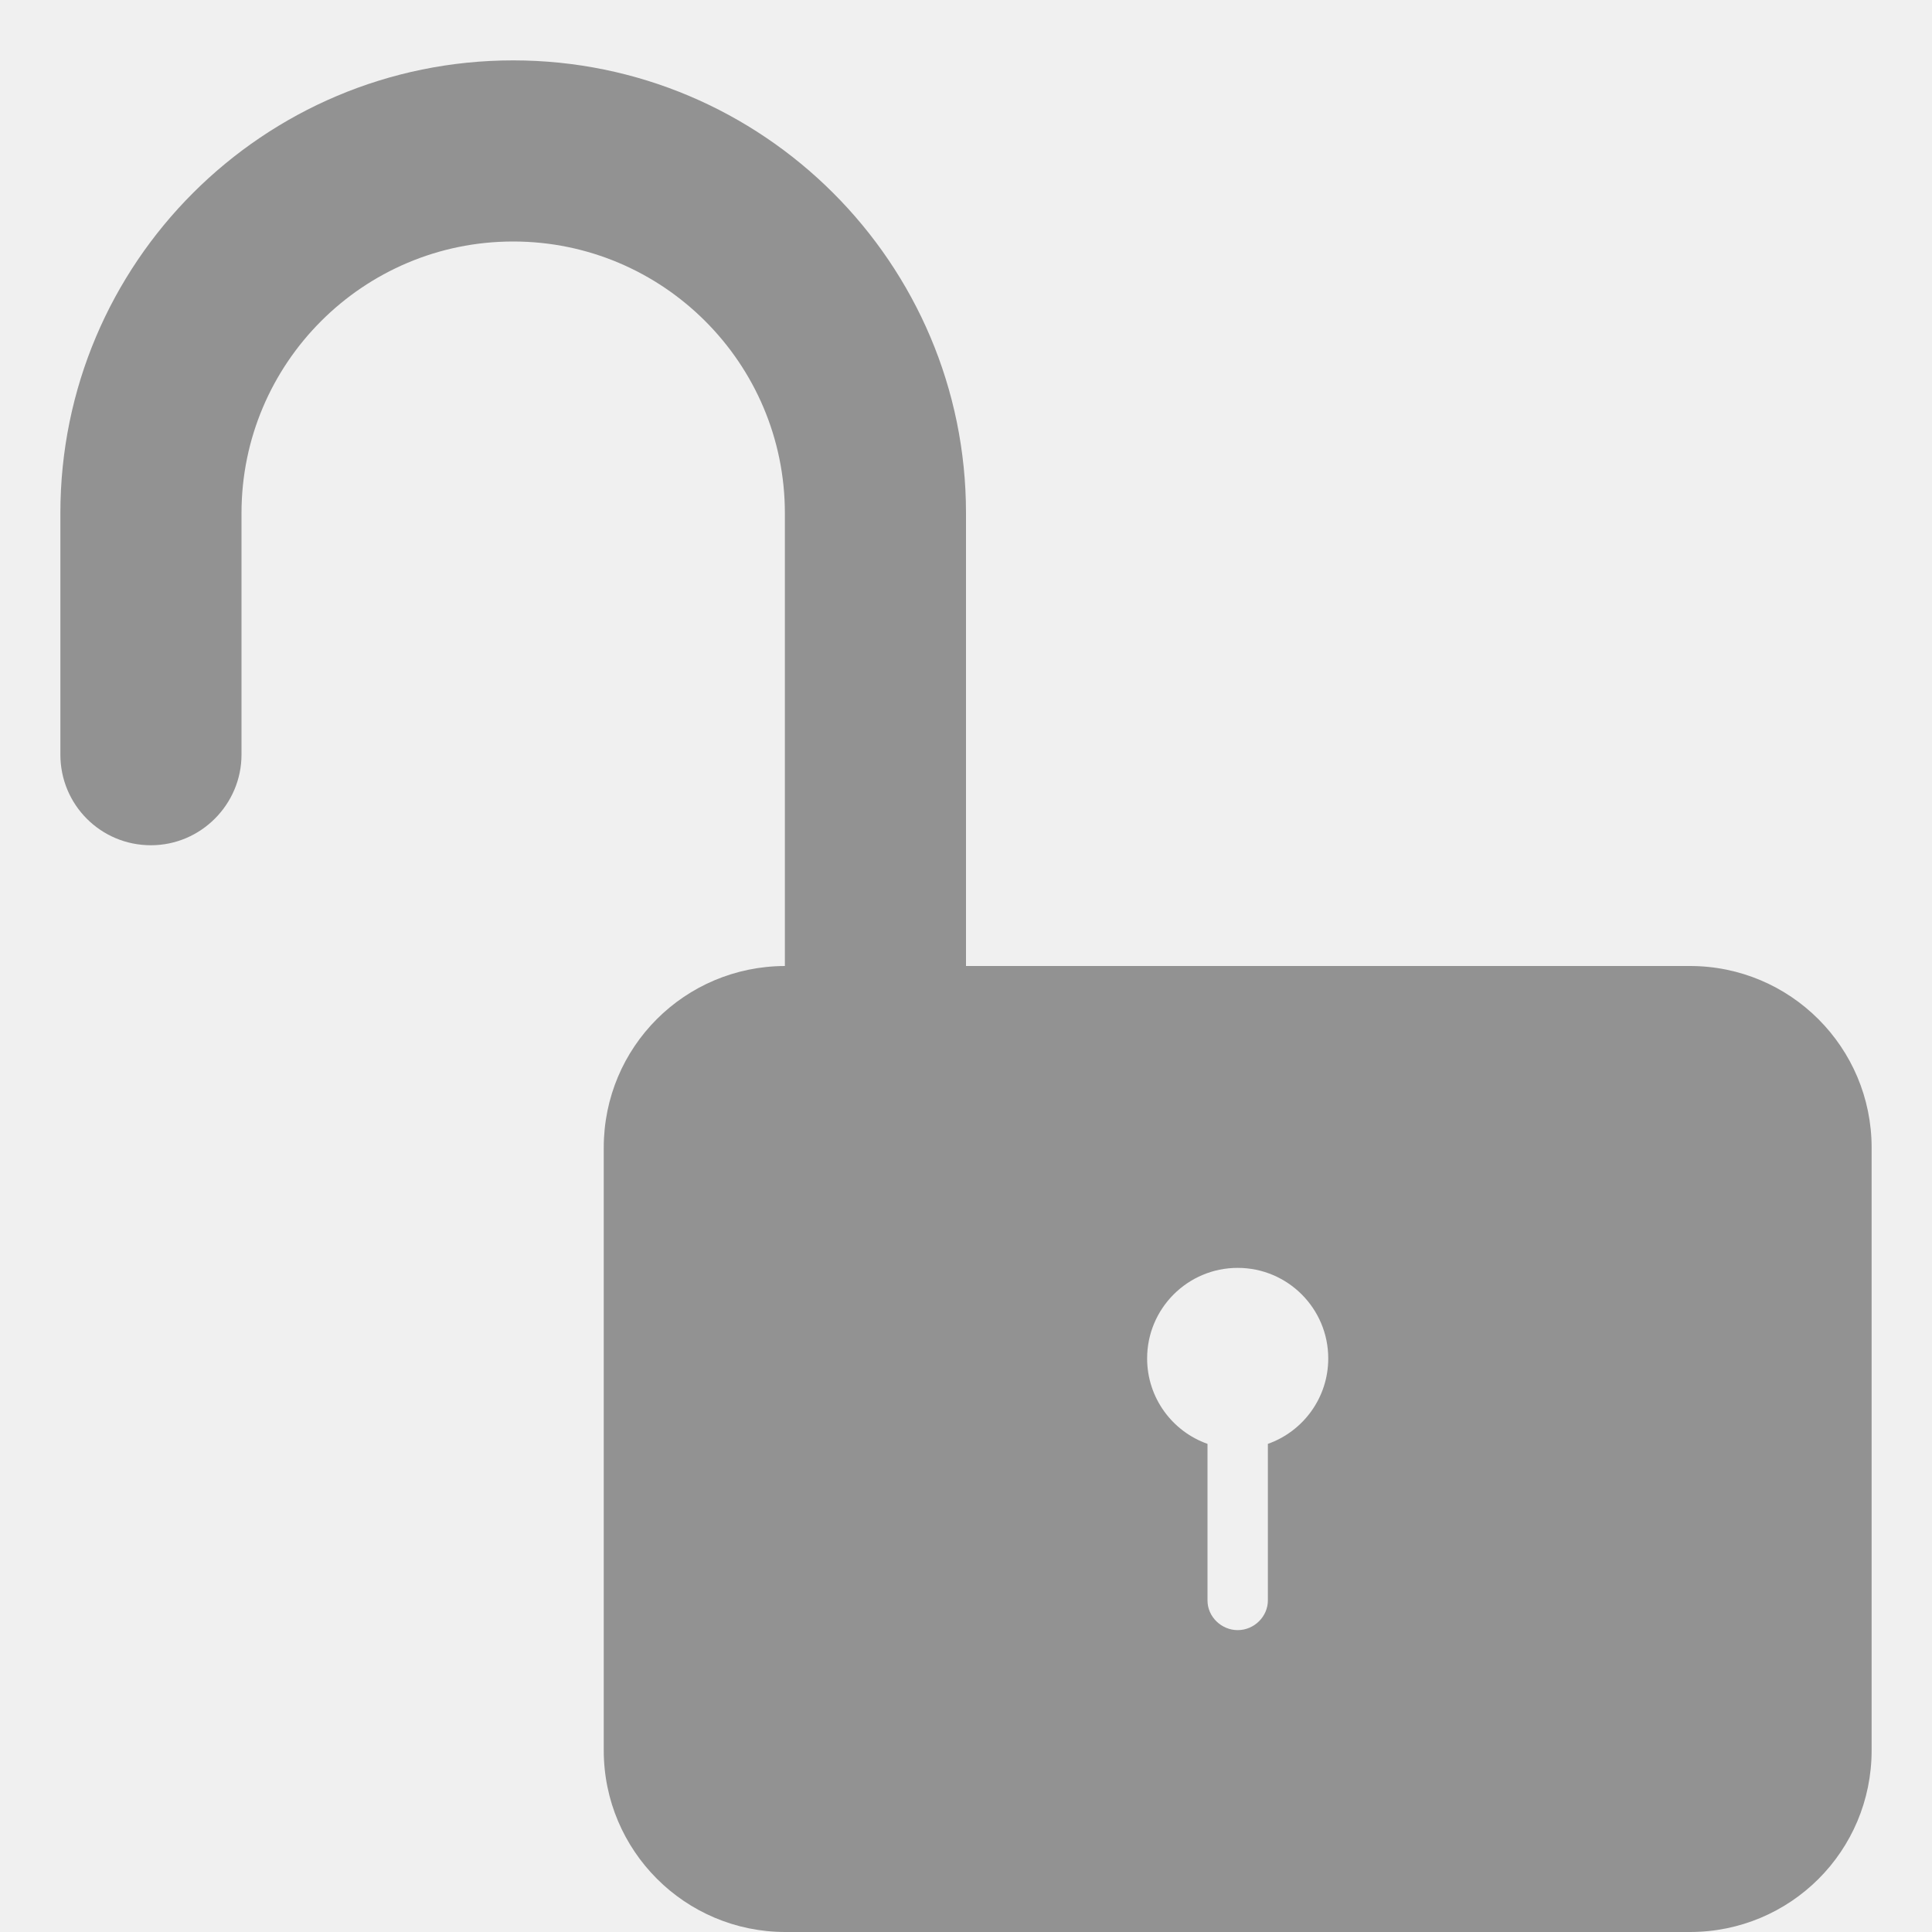
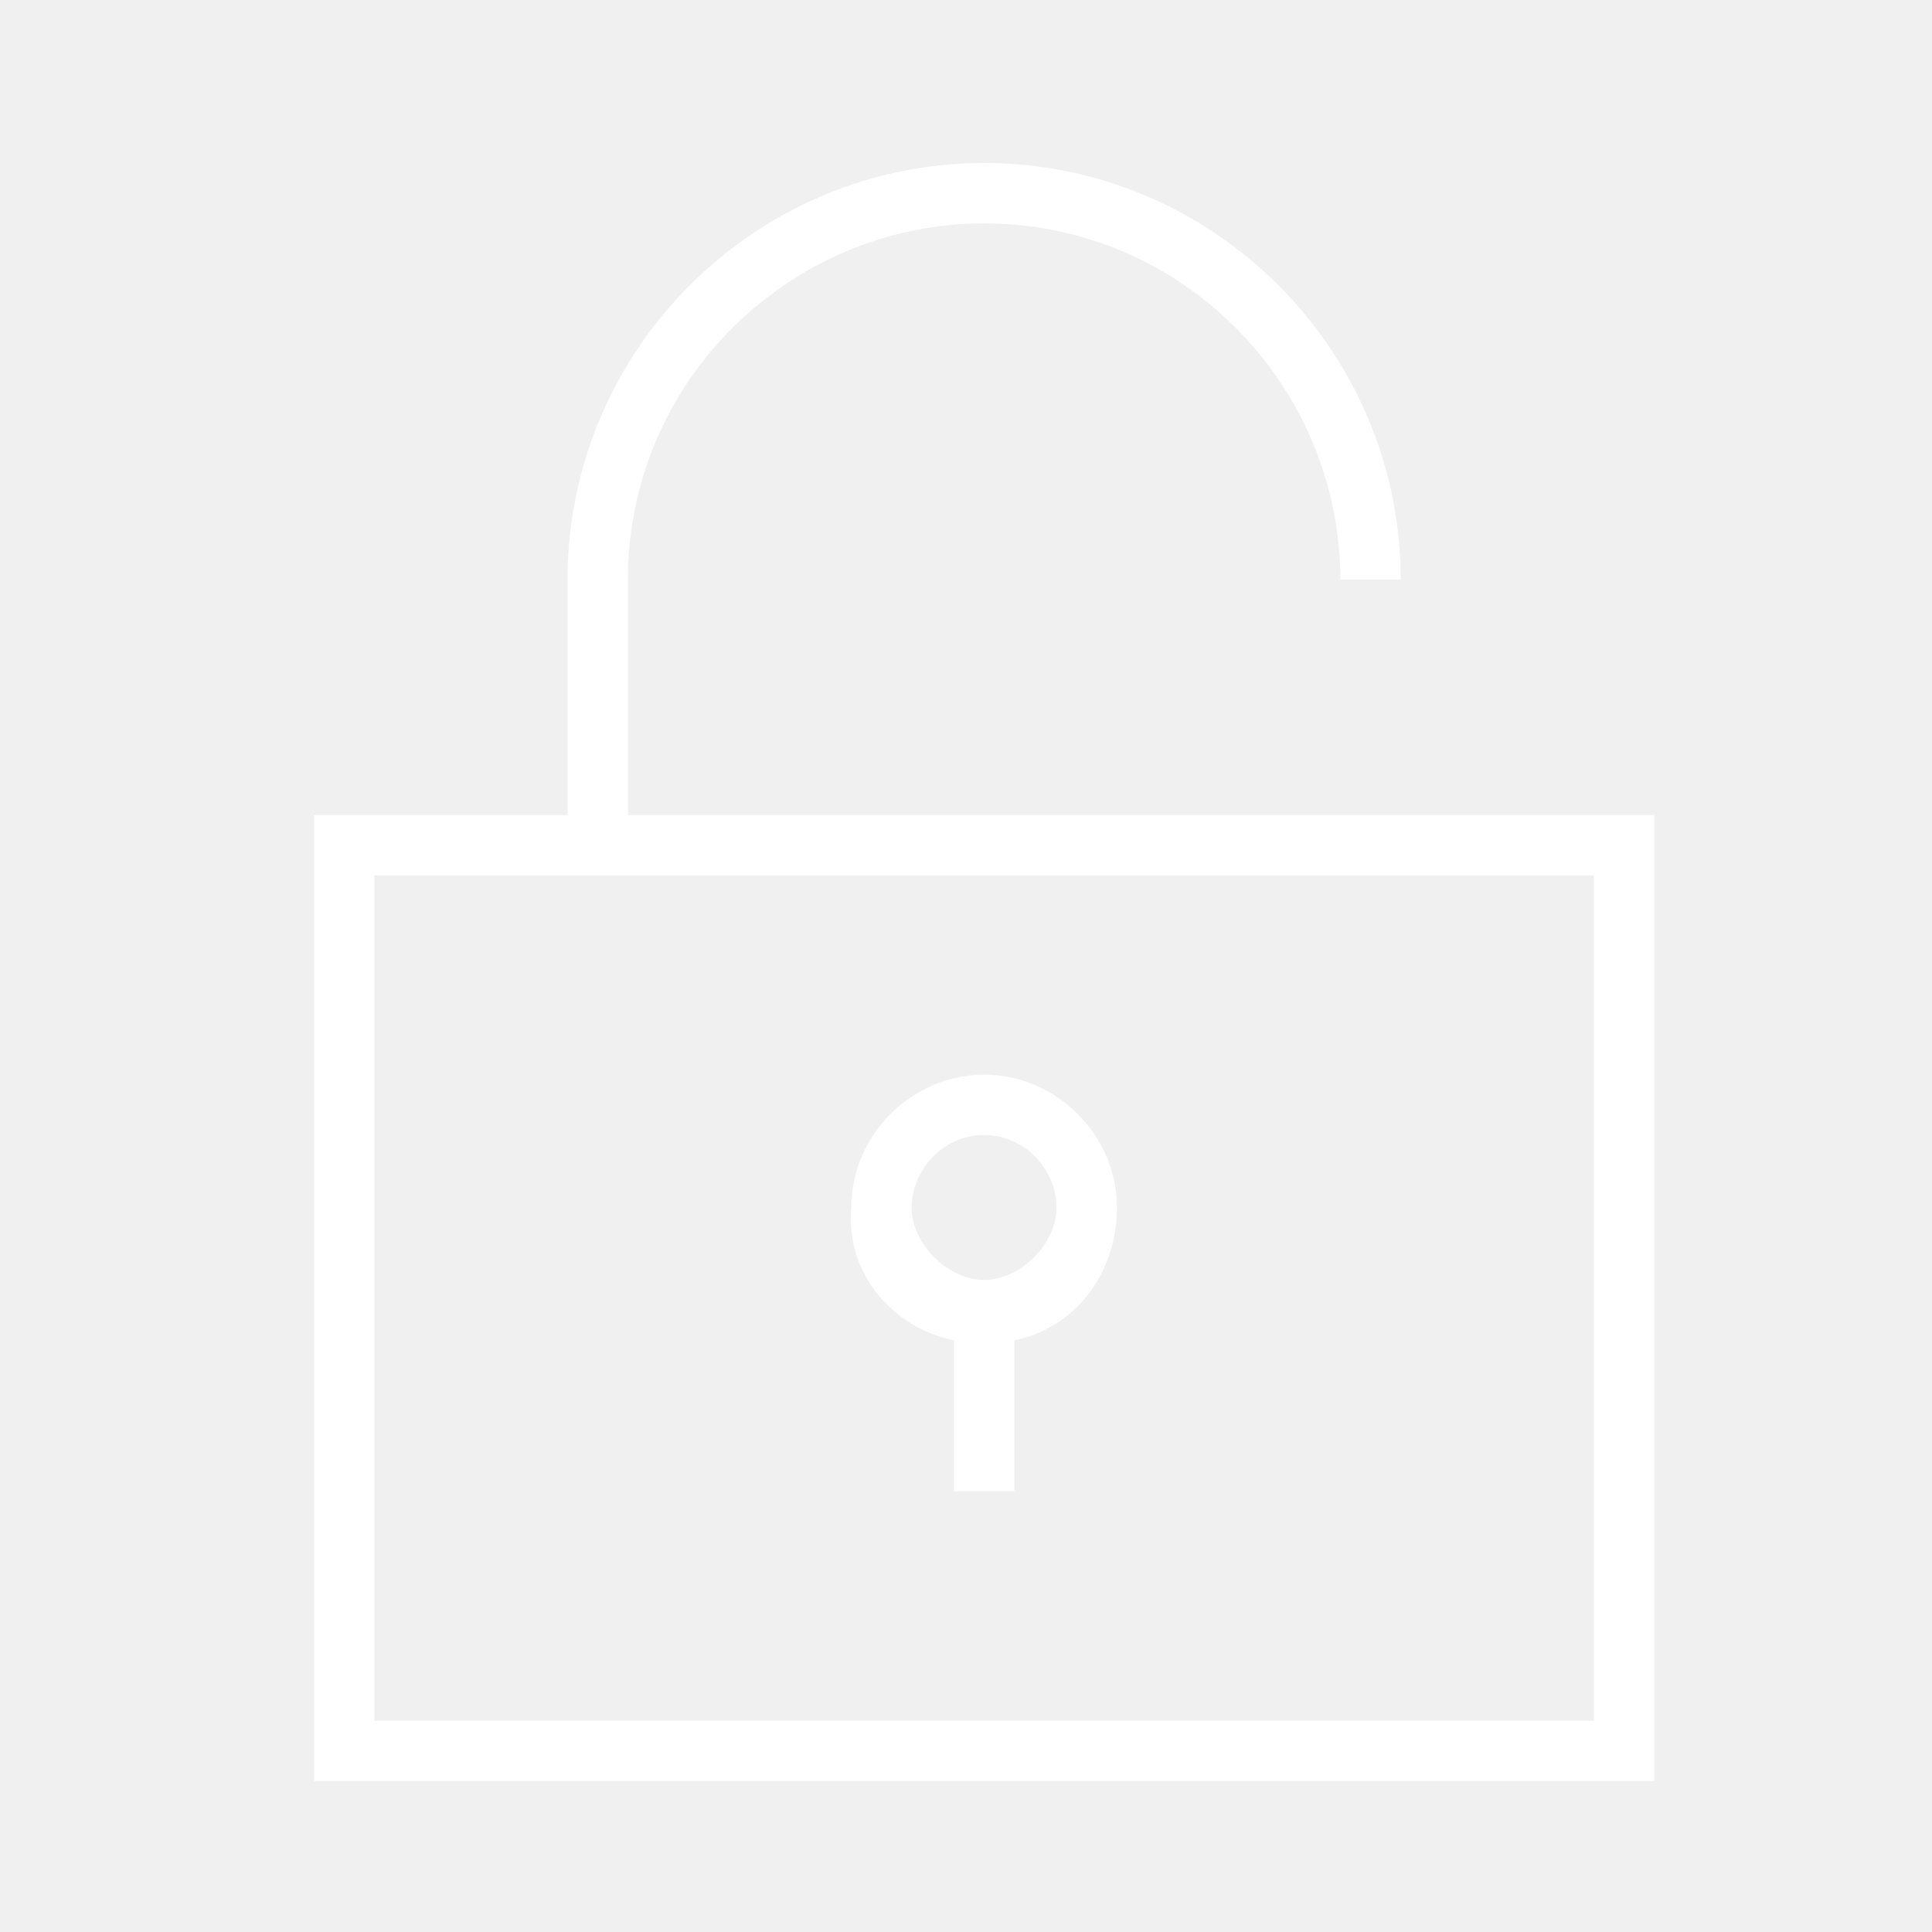
- <svg xmlns="http://www.w3.org/2000/svg" version="1.1" viewBox="0 0 32 32">
-   <g fill="none" fill-rule="evenodd" stroke="none" stroke-width="1">
-     <g fill="#929292">
-       <path d="M20,23.915 L20,26.509 C20,26.78 20.232,27 20.5,27 C20.776,27 21,26.772 21,26.509 L21,23.915 C21.583,23.709 22,23.153 22,22.5 C22,21.672 21.328,21 20.5,21 C19.672,21 19,21.672 19,22.5 C19,23.153 19.417,23.709 20,23.915 L20,23.915 L20,23.915 Z M13,8.5 C13,6.015 10.98,4 8.5,4 C6.015,4 4,6.017 4,8.5 L4,10 L4,12.499 C4,13.321 3.328,14 2.5,14 C1.666,14 1,13.328 1,12.499 L1,10 L1,8.499 C1,4.357 4.358,1 8.5,1 C12.634,1 16,4.358 16,8.499 L16,16 L27.991,16 C29.654,16 31,17.347 31,19.009 L31,28.991 C31,30.663 29.653,32 27.991,32 L13.009,32 C11.346,32 10,30.653 10,28.991 L10,19.009 C10,17.34 11.342,16.005 13,16 L13,8.5 L13,8.5 Z" />
-     </g>
+ <svg xmlns="http://www.w3.org/2000/svg" version="1.1" id="Layer_1" x="0px" y="0px" viewBox="-281 404.9 32 32" style="enable-background:new -281 404.9 32 32;" xml:space="preserve">
+   <style type="text/css">
+ 	.st0{fill:#FFFFFF;}
+ </style>
+   <g>
+     <path class="st0" d="M-270.6,418.4v-3.9c0-3.3,2.7-5.9,5.9-5.9c3.3,0,5.9,2.7,5.9,5.9h1c0-3.8-3.1-6.9-6.9-6.9   c-3.8,0-6.9,3.1-6.9,6.9v3.9h-4.2v16h22.2v-16H-270.6z M-254.6,433.4h-20.2v-14h20.2V433.4z" />
+     <path class="st0" d="M-265.2,427.1v2.5h1v-2.5c1-0.2,1.7-1.1,1.7-2.2c0-1.2-1-2.2-2.2-2.2c-1.2,0-2.2,1-2.2,2.2   C-267,426-266.2,426.9-265.2,427.1z M-264.7,423.7c0.7,0,1.2,0.6,1.2,1.2s-0.6,1.2-1.2,1.2s-1.2-0.6-1.2-1.2   S-265.4,423.7-264.7,423.7z" />
  </g>
</svg>
